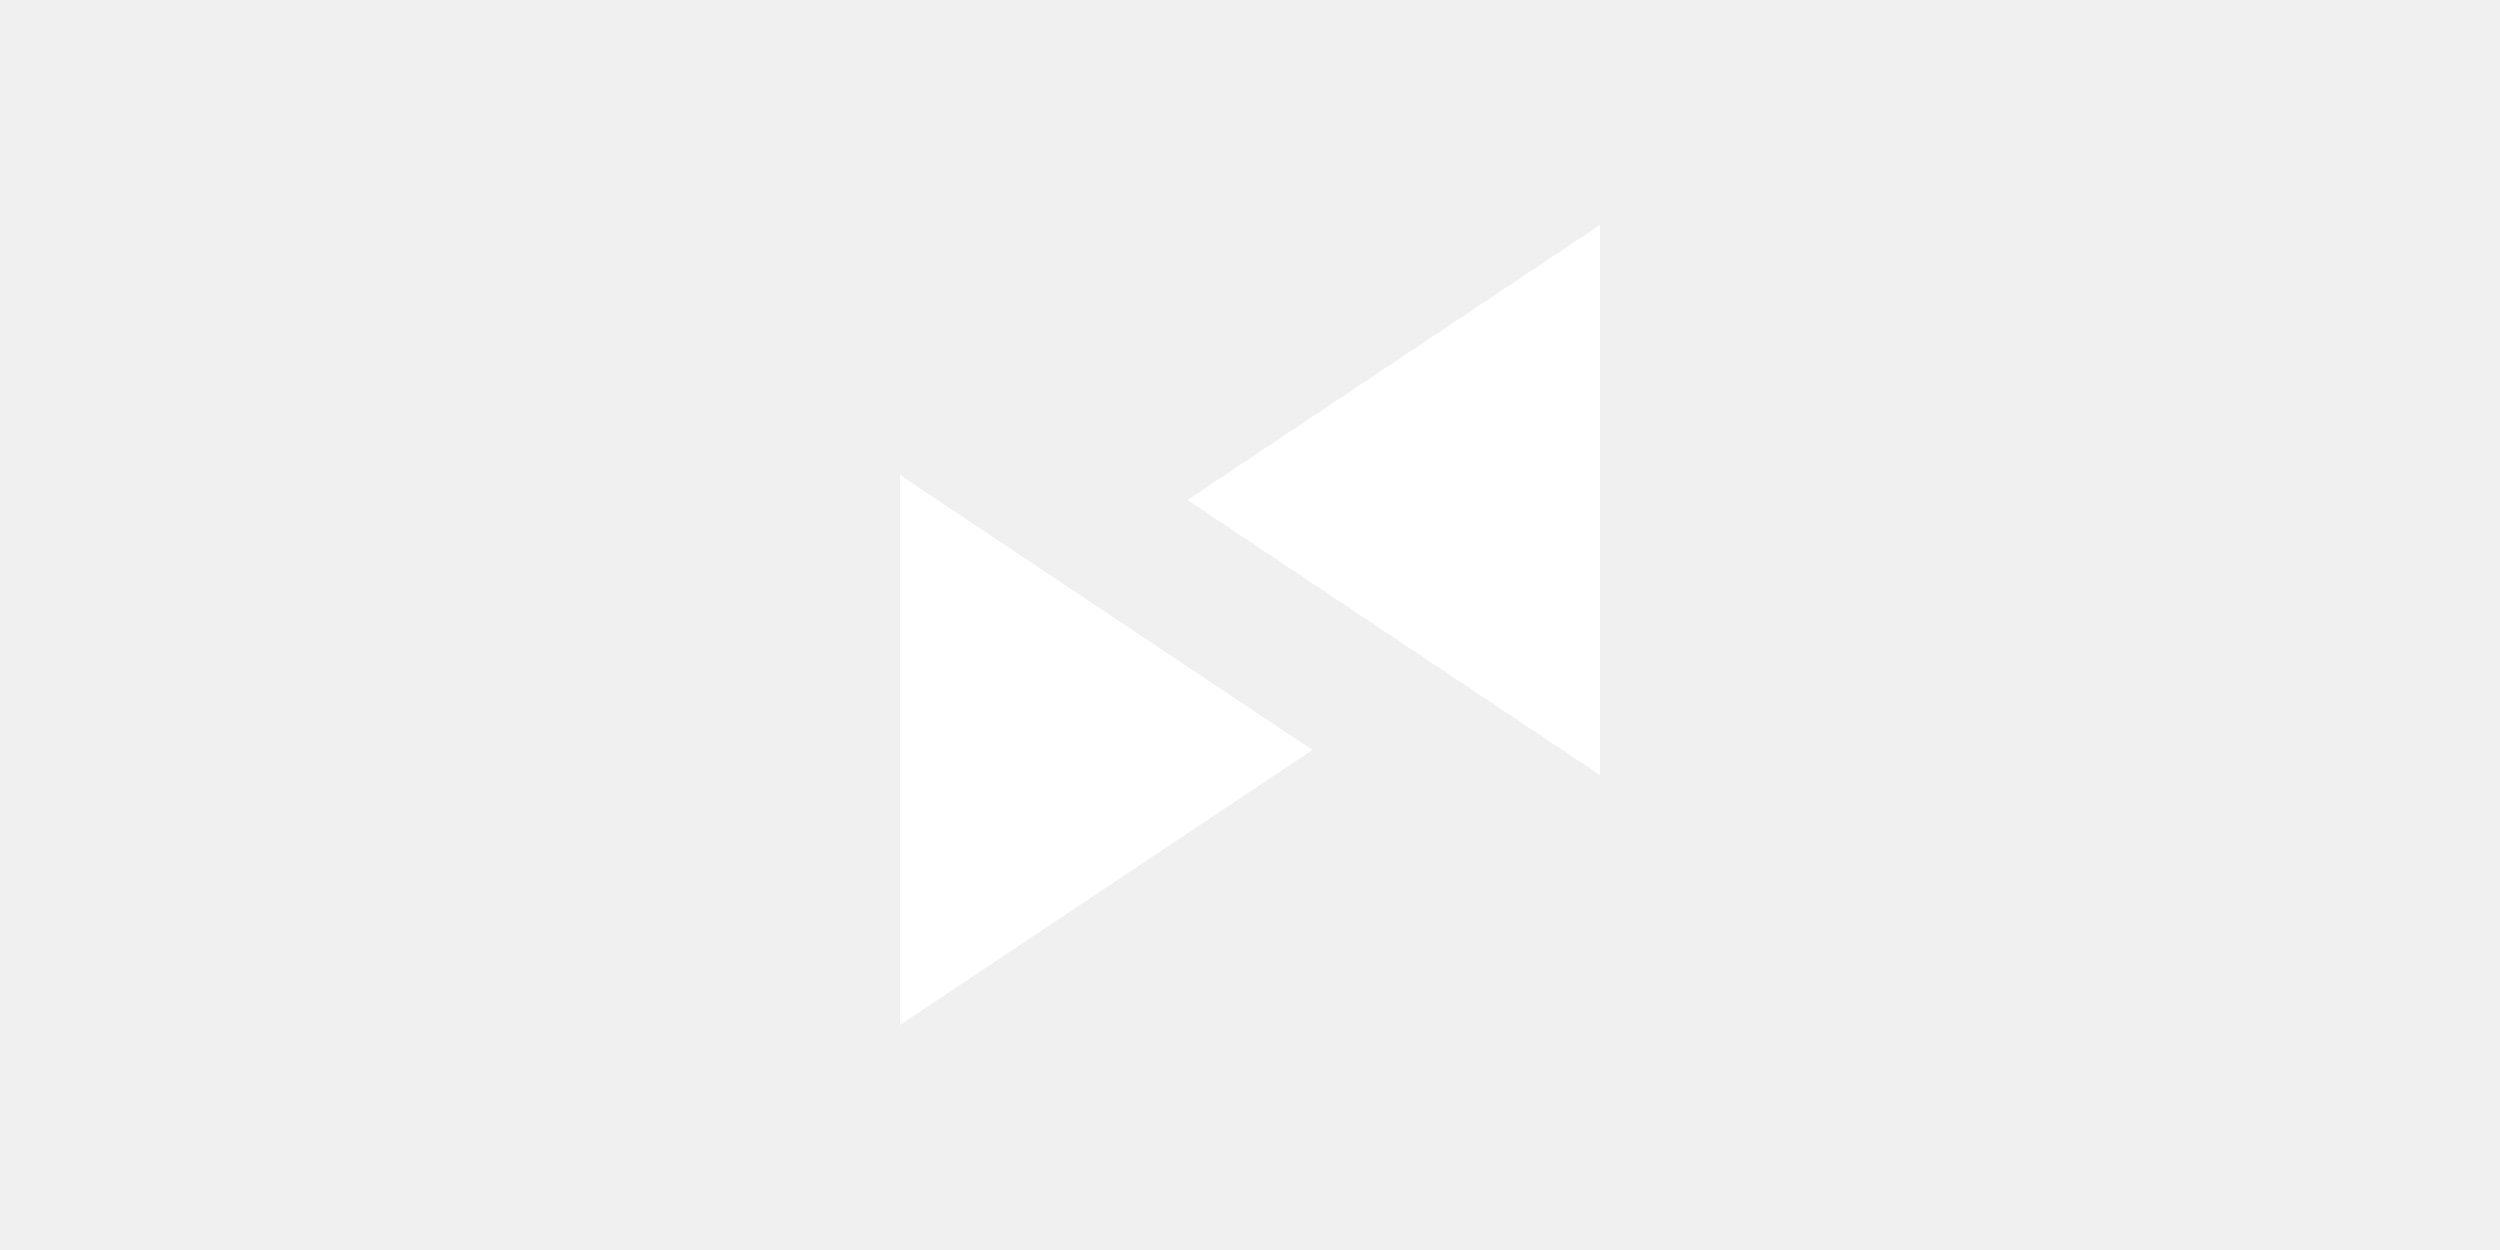
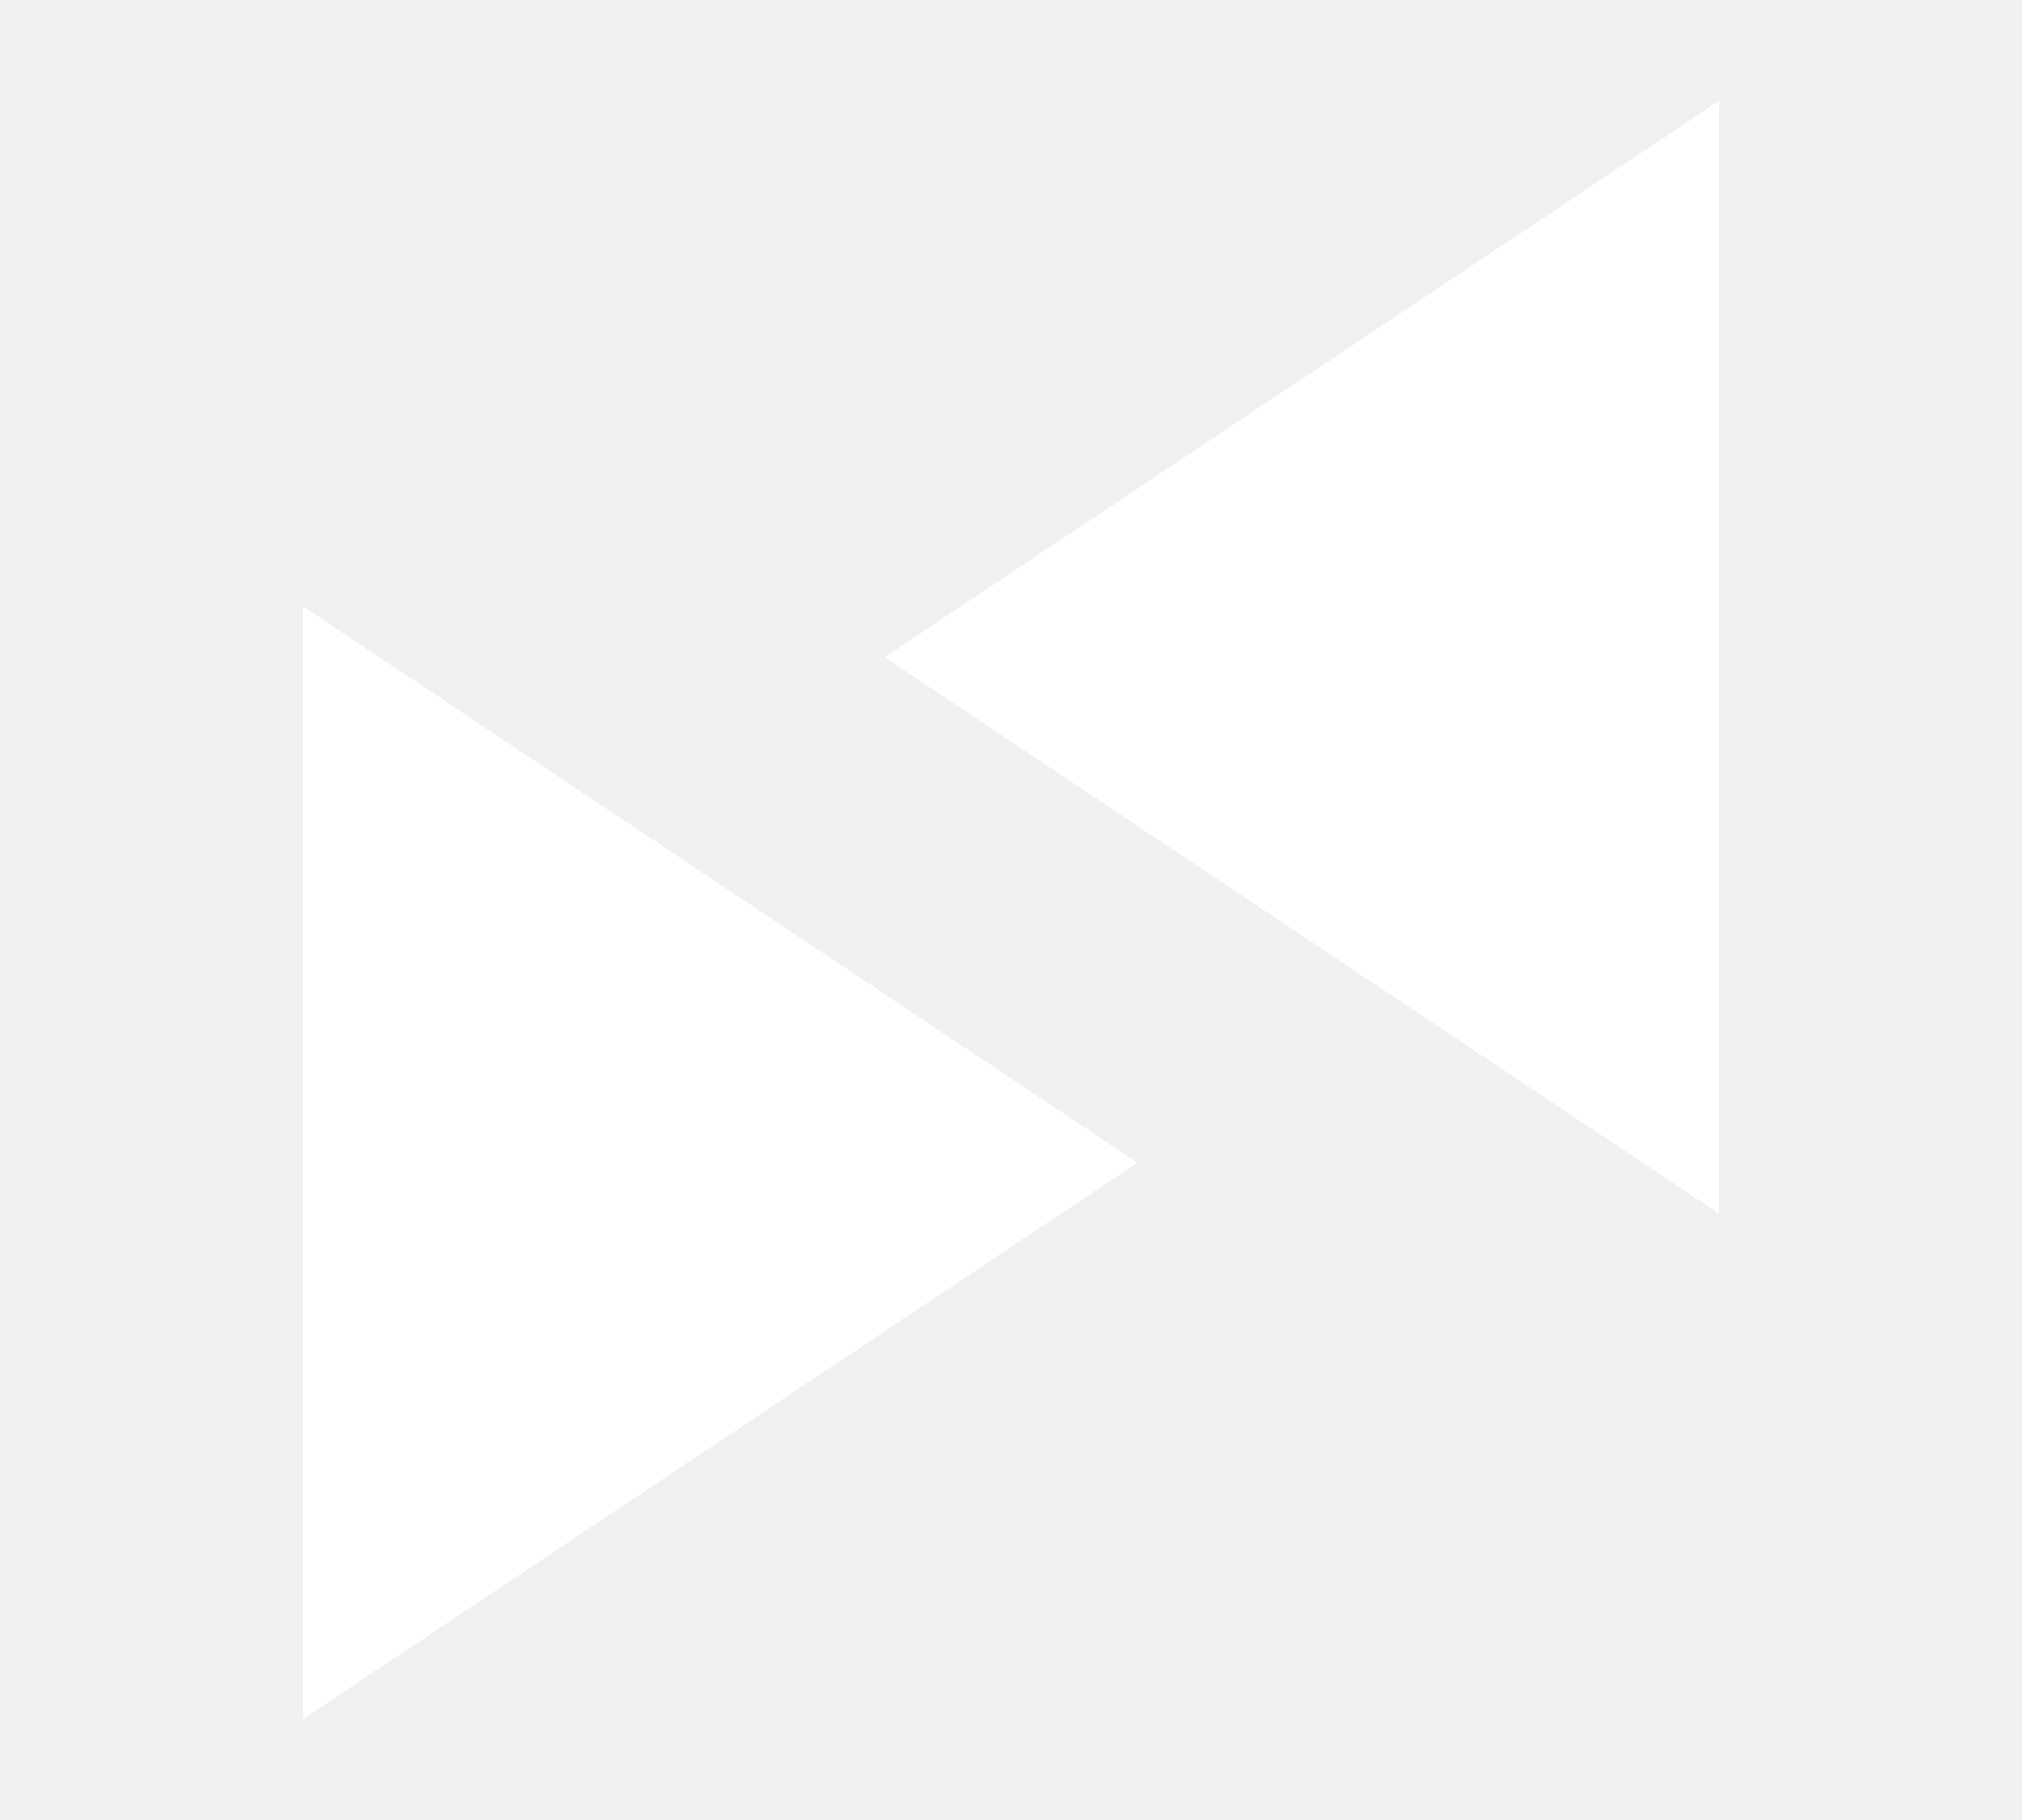
- <svg xmlns="http://www.w3.org/2000/svg" viewBox="0 0 200 100" width="200" height="100">
+ <svg xmlns="http://www.w3.org/2000/svg" viewBox="60 14 80 72" width="80" height="72">
  <polygon points="72,38 72,82 105,60" fill="#FFFFFF" />
  <polygon points="128,18 128,62 95,40" fill="#FFFFFF" />
</svg>
